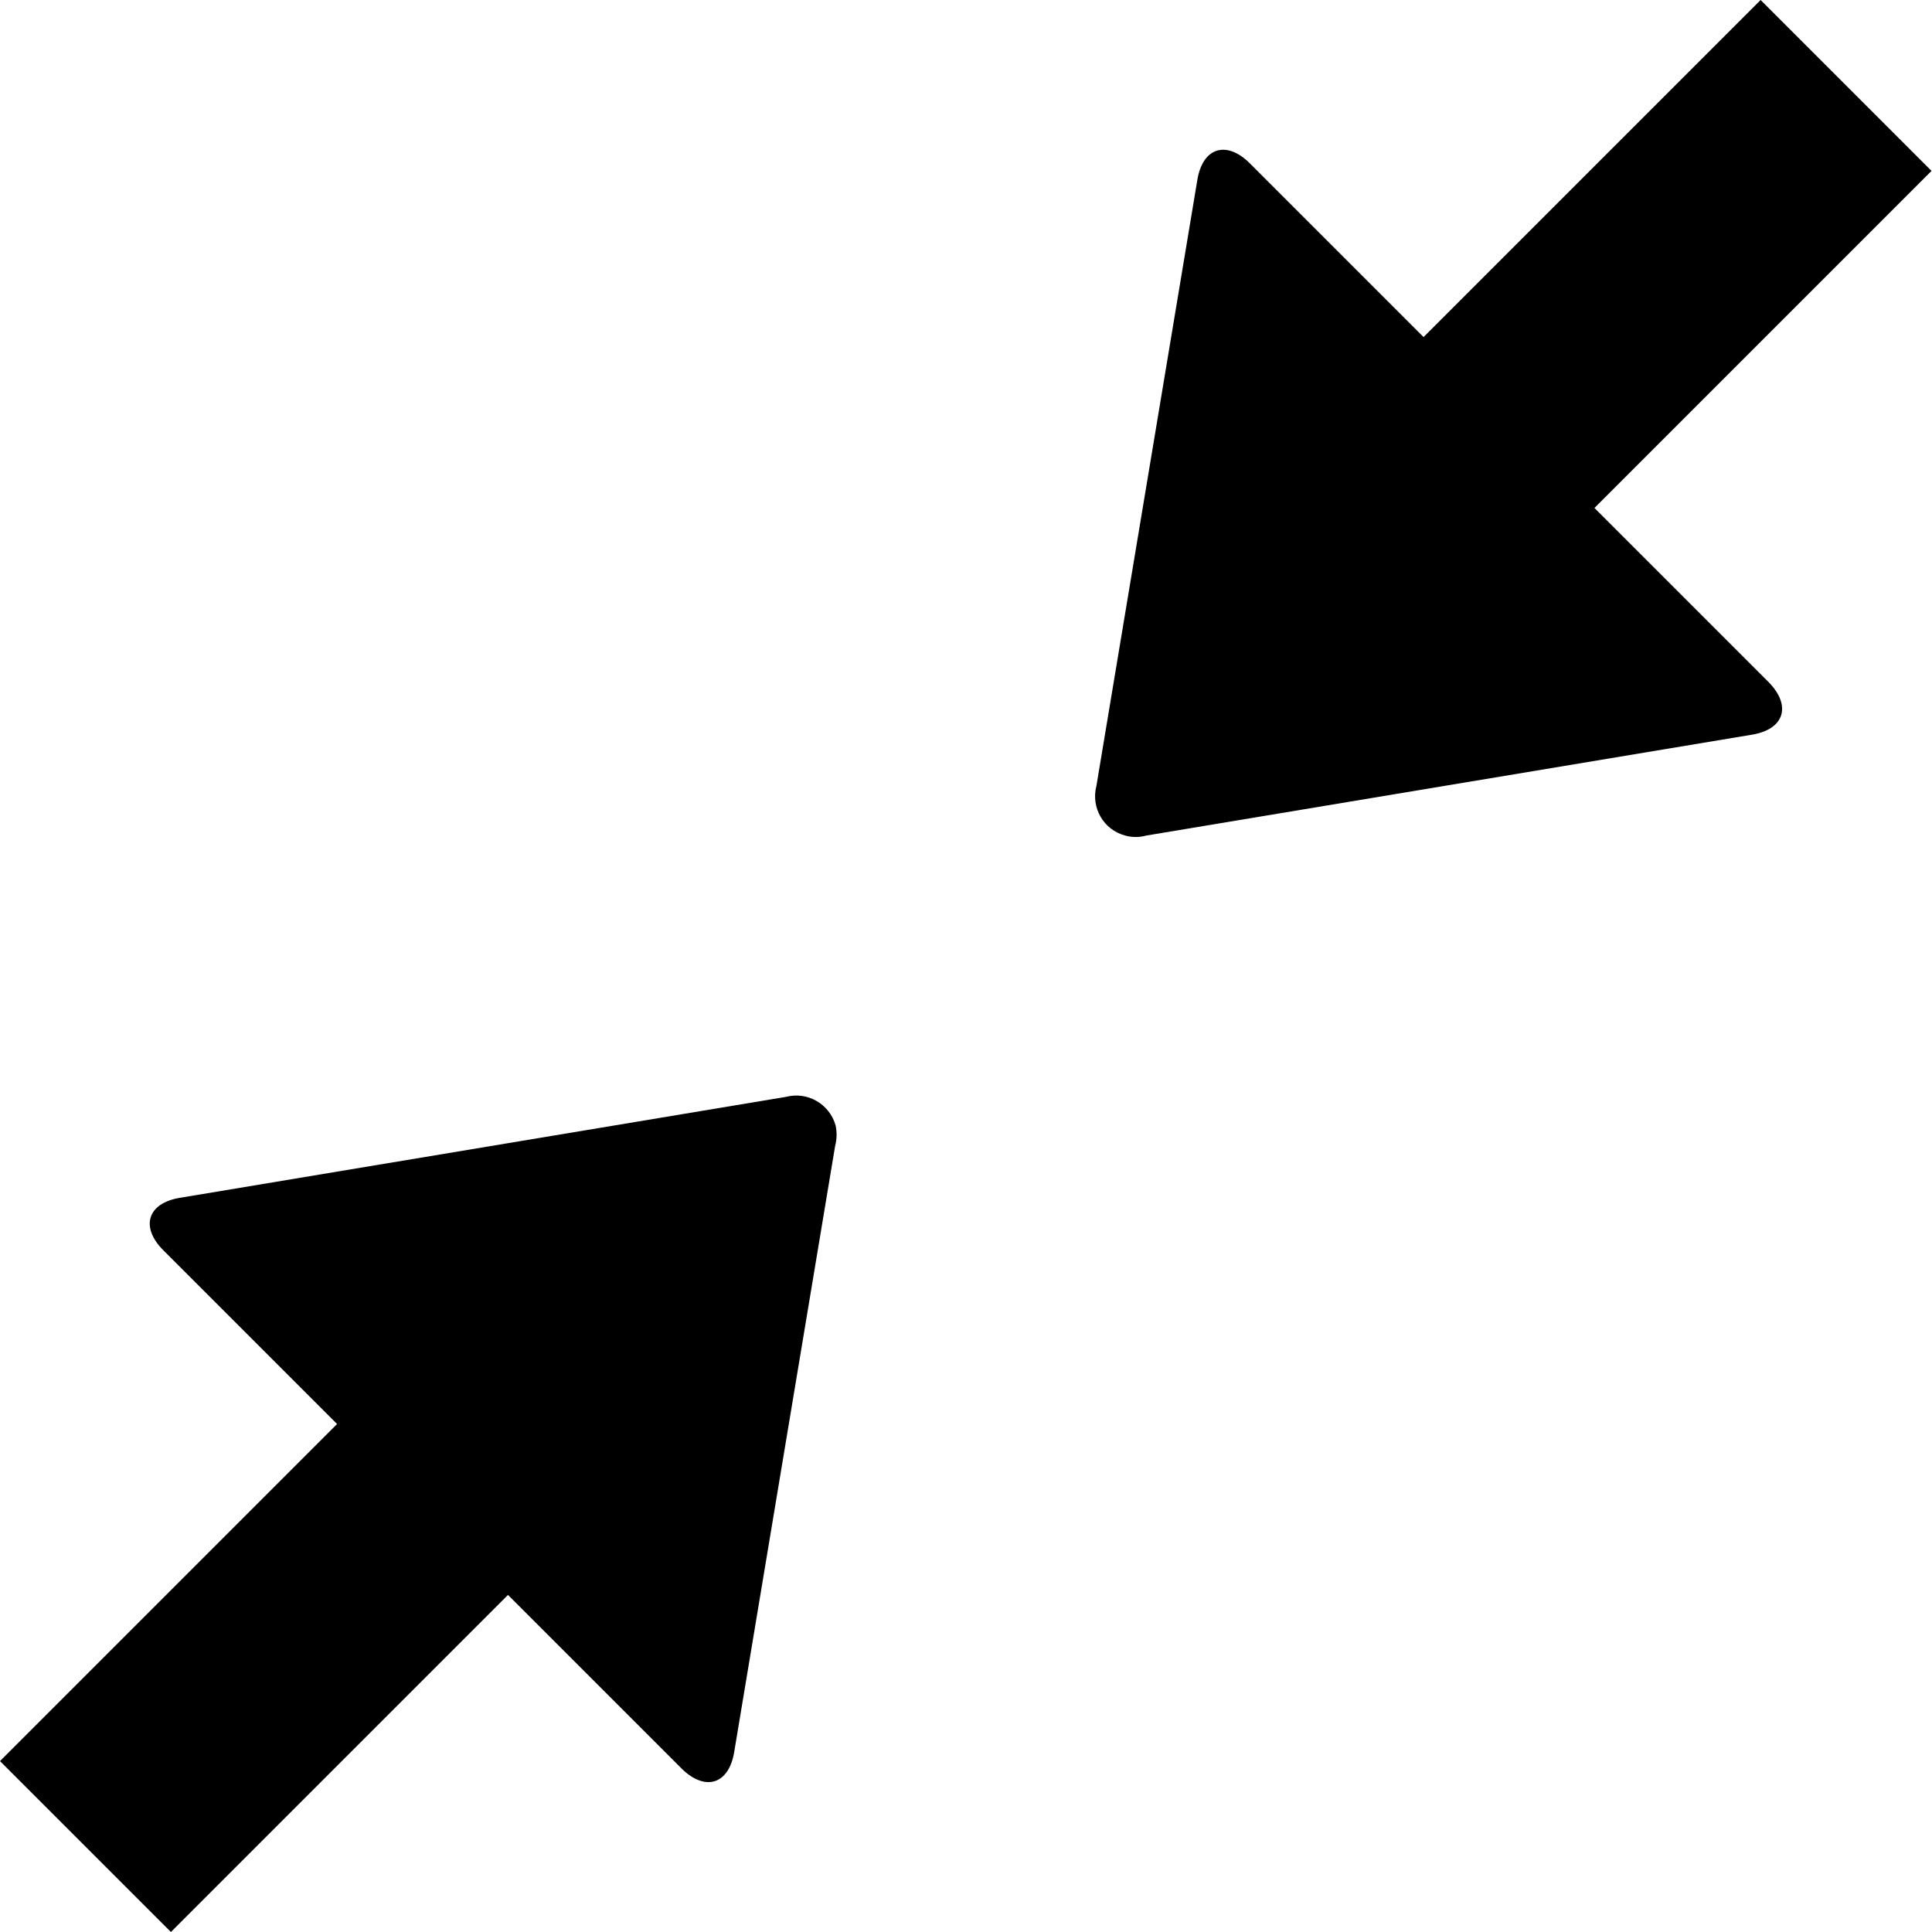
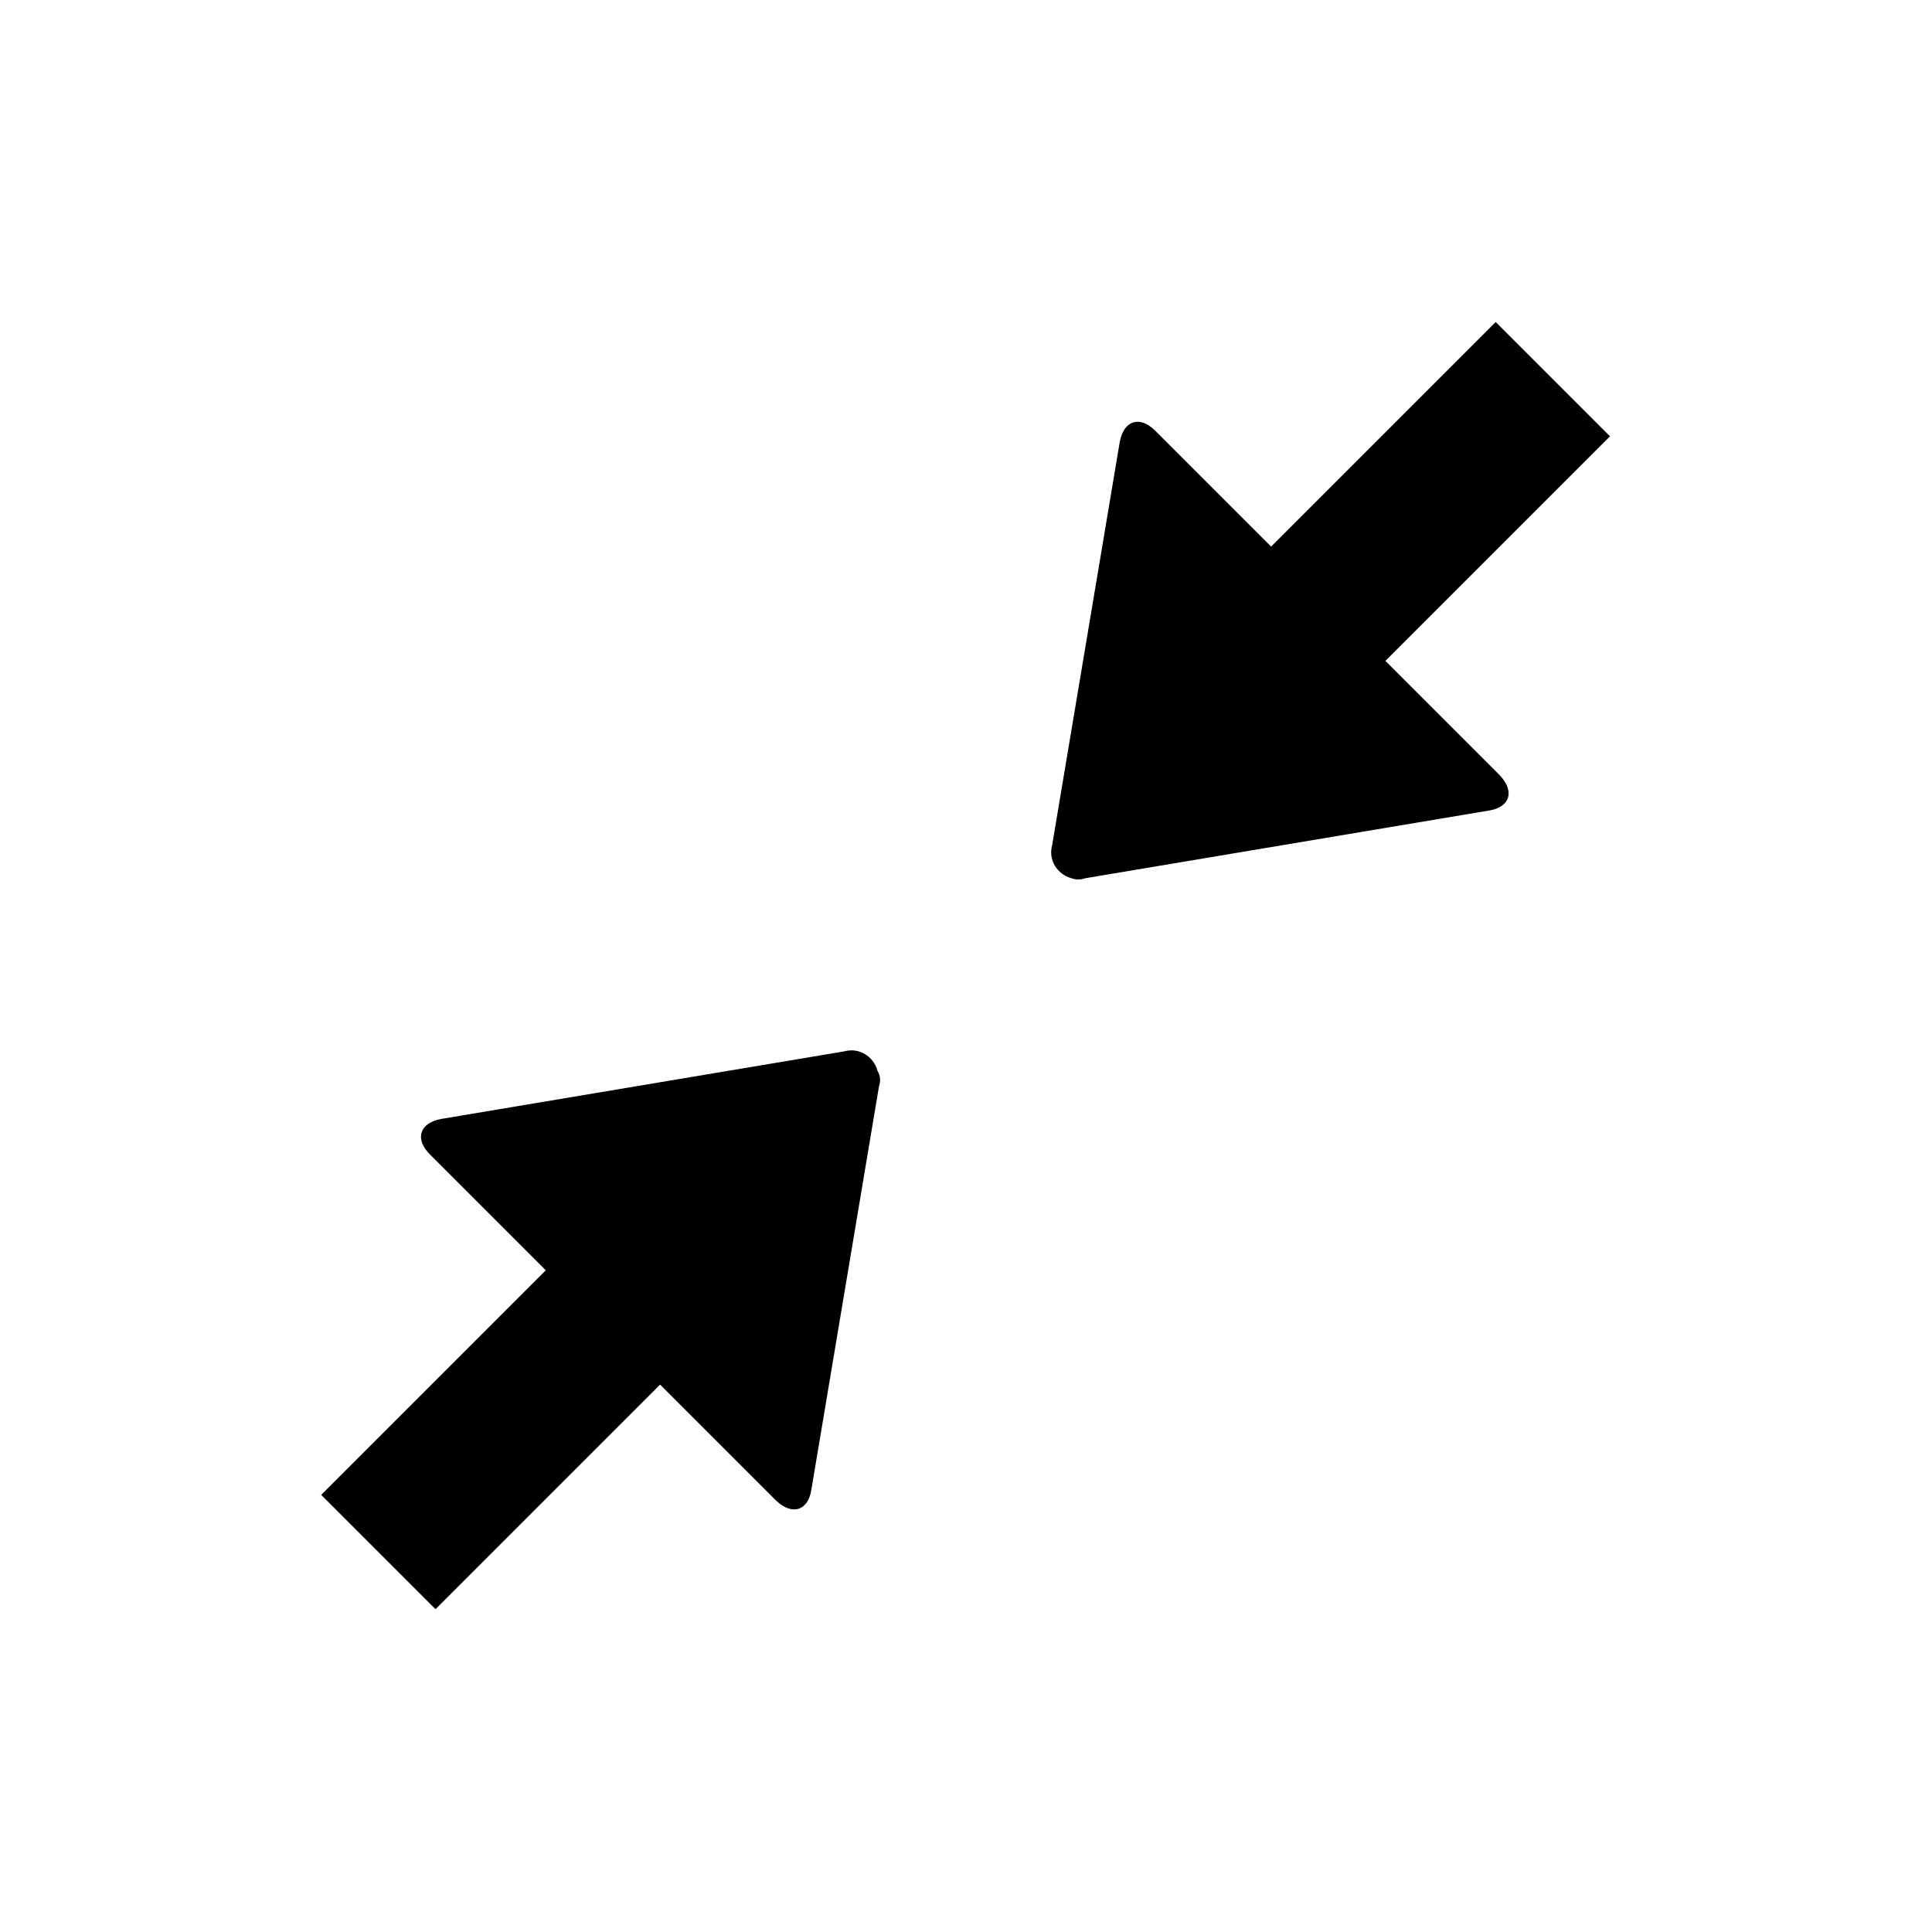
- <svg xmlns="http://www.w3.org/2000/svg" version="1.1" id="Layer_1" x="0px" y="0px" width="408px" height="408.1px" viewBox="102 192 408 408.1" enable-background="new 102 192 408 408.1" xml:space="preserve">
-   <g transform="translate(980 1512)">
-     <path d="M-701.6-1077.9L-722.9-950c-1.1,6.9-6.1,8.5-11.1,3.6l-36.7-36.7l-71.2,71.2L-878-948l71.2-71.2l-36.7-36.7   c-4.9-4.9-3.4-10,3.6-11.1l127.9-21.3c4.6-1.2,9.2,1.5,10.5,6C-701.2-1080.9-701.2-1079.4-701.6-1077.9L-701.6-1077.9z    M-541.2-1212.7l71.2-71.2l-36.1-36.1l-71.2,71.2l-36.7-36.7c-4.9-4.9-10-3.4-11.1,3.6l-21.3,127.9c-1.2,4.6,1.5,9.3,6.1,10.5   c1.4,0.4,3,0.4,4.4,0l127.9-21.3c6.9-1.1,8.5-6.1,3.6-11.1L-541.2-1212.7z" />
-   </g>
+ <svg xmlns="http://www.w3.org/2000/svg" viewBox="0 0 240 240">
+   <path d="M109.2,134.9l-8.4,50.1c-0.4,2.7-2.4,3.3-4.4,1.4L82,172l-27.9,27.9l-14.2-14.2l27.9-27.9l-14.4-14.4c-1.9-1.9-1.3-3.9,1.4-4.4l50.1-8.4c1.8-0.5,3.6,0.6,4.1,2.4C109.4,133.7,109.4,134.3,109.2,134.9L109.2,134.9z M172.1,82.1L200,54.2L185.8,40l-27.9,27.9l-14.4-14.4c-1.9-1.9-3.9-1.3-4.4,1.4l-8.4,50.1c-0.5,1.8,0.6,3.6,2.4,4.1c0.5,0.2,1.2,0.2,1.7,0l50.1-8.4c2.7-0.4,3.3-2.4,1.4-4.4L172.1,82.1z" />
</svg>
